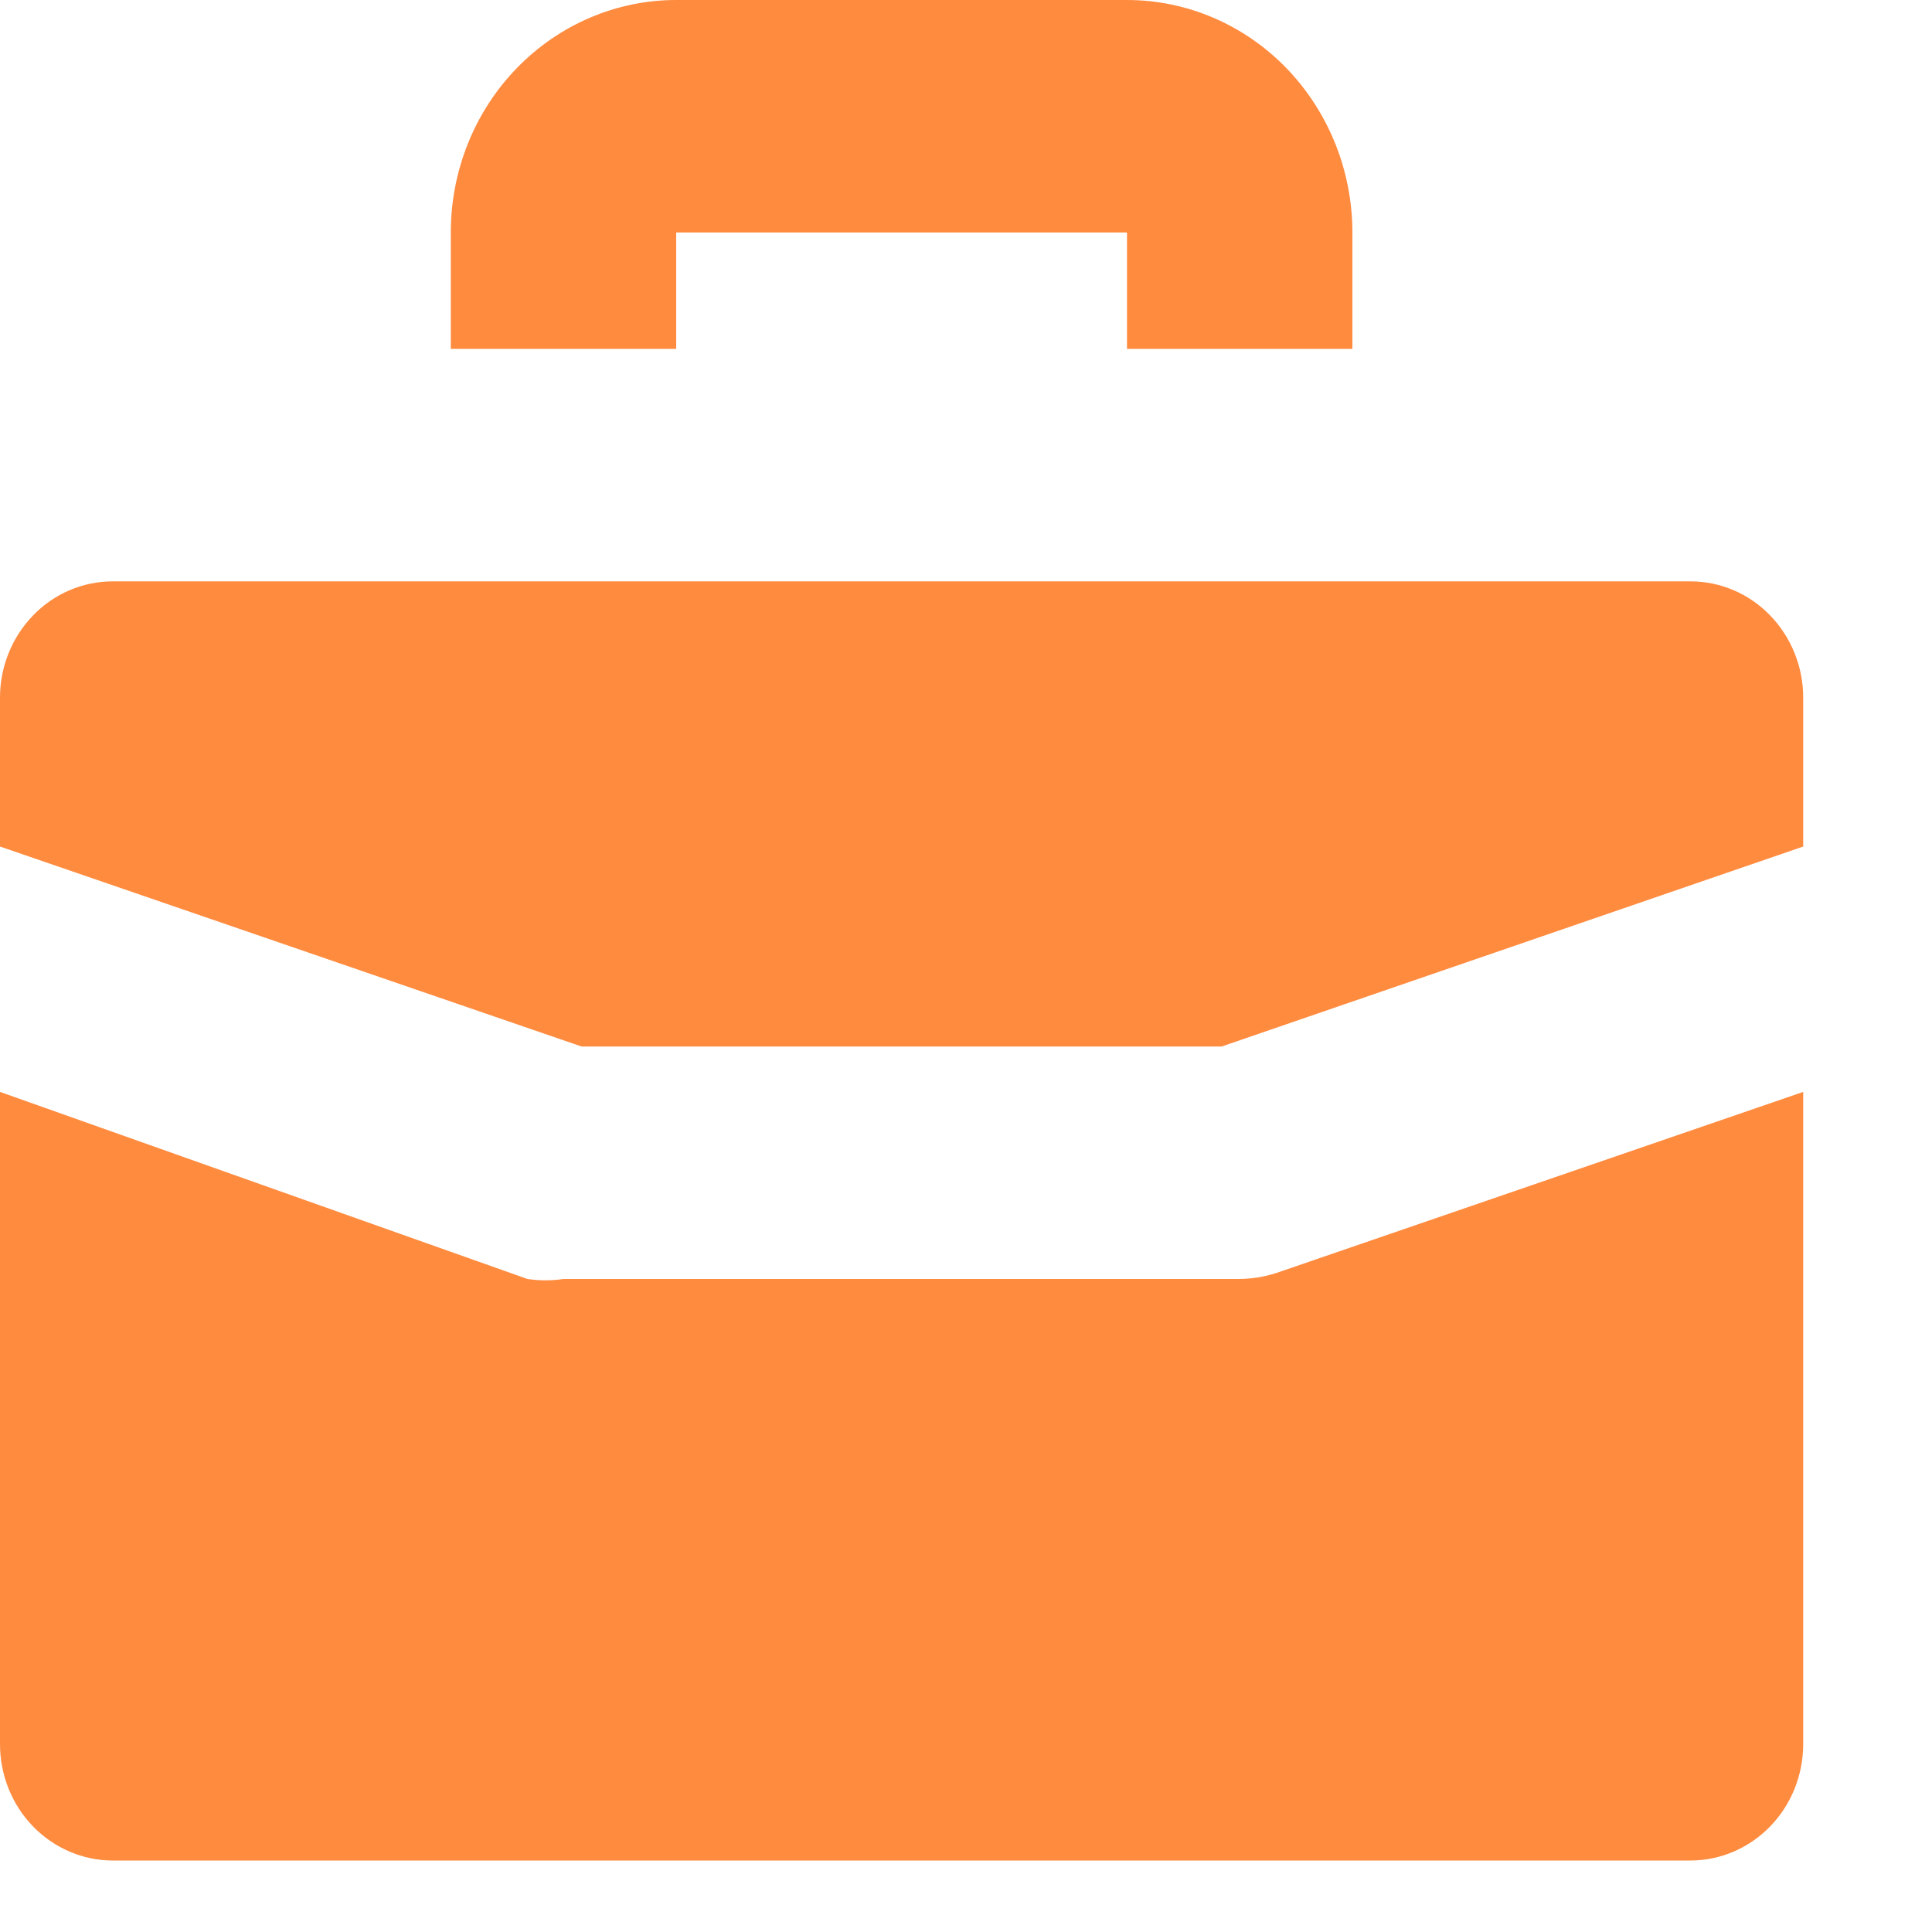
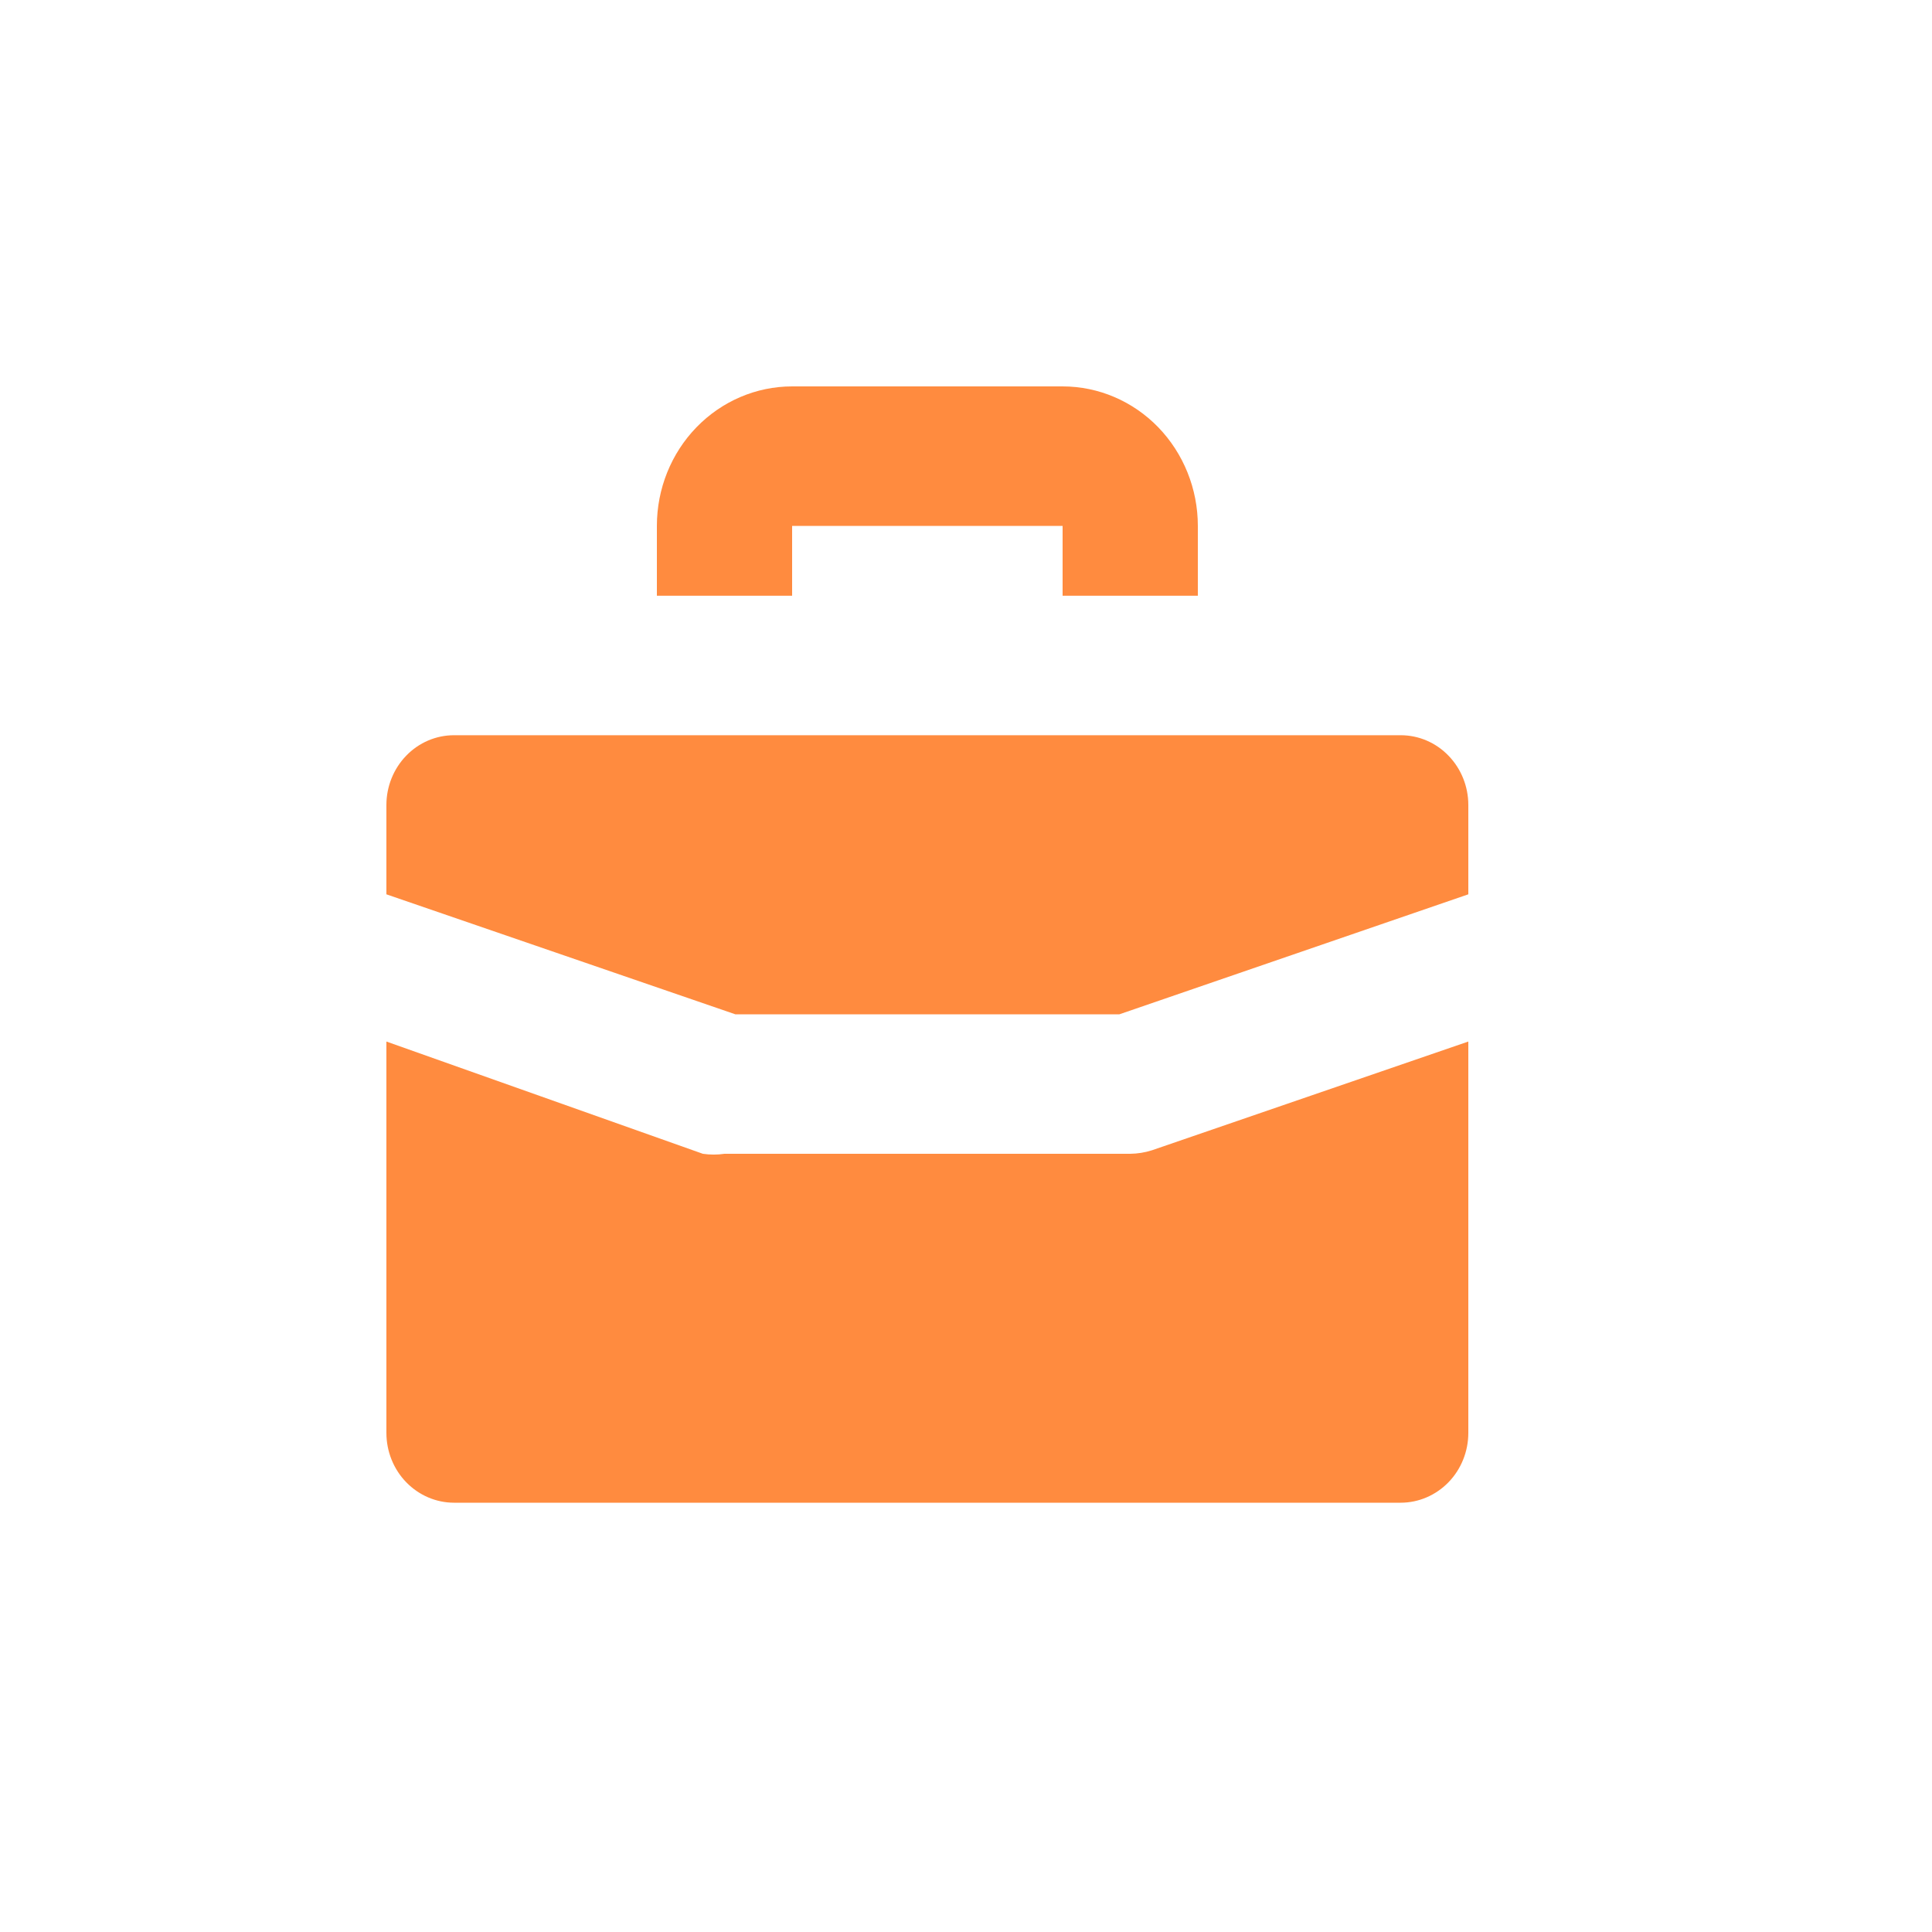
- <svg xmlns="http://www.w3.org/2000/svg" width="12" height="12" viewBox="0 0 12 12" fill="none">
-   <path fill-rule="evenodd" clip-rule="evenodd" d="M8.4 2.167V1.444C8.4 1.061 8.252 0.694 7.99 0.423C7.727 0.152 7.371 0 7 0H4.2C3.829 0 3.473 0.152 3.21 0.423C2.947 0.694 2.8 1.061 2.8 1.444V2.167H4.2V1.444H7V2.167H8.4ZM10.995 11.344C11.126 11.209 11.2 11.025 11.2 10.833V6.782L7.924 7.908C7.851 7.931 7.776 7.943 7.7 7.944H3.5C3.426 7.955 3.35 7.955 3.276 7.944L0 6.782V10.833C0 11.025 0.074 11.209 0.205 11.344C0.336 11.479 0.514 11.556 0.7 11.556H10.5C10.686 11.556 10.864 11.479 10.995 11.344ZM7.588 6.5L11.2 5.258V4.333C11.2 4.142 11.126 3.958 10.995 3.823C10.864 3.687 10.686 3.611 10.5 3.611H0.7C0.514 3.611 0.336 3.687 0.205 3.823C0.074 3.958 0 4.142 0 4.333V5.258L3.612 6.5H7.588Z" fill="#FF8B3F" />
+ <svg xmlns="http://www.w3.org/2000/svg" width="20" height="20" viewBox="0 0 20 20" fill="none">
+   <path fill-rule="evenodd" clip-rule="evenodd" d="M12.4 6.167V5.444C12.4 5.061 12.252 4.694 11.99 4.423C11.727 4.152 11.371 4 11 4H8.2C7.829 4 7.473 4.152 7.21 4.423C6.947 4.694 6.8 5.061 6.8 5.444V6.167H8.2V5.444H11V6.167H12.4ZM14.995 15.344C15.126 15.209 15.2 15.025 15.2 14.833V10.782L11.924 11.908C11.851 11.931 11.776 11.943 11.7 11.944H7.5C7.426 11.955 7.35 11.955 7.276 11.944L4 10.782V14.833C4 15.025 4.074 15.209 4.205 15.344C4.336 15.479 4.514 15.556 4.7 15.556H14.5C14.686 15.556 14.864 15.479 14.995 15.344ZM11.588 10.5L15.2 9.258V8.333C15.2 8.142 15.126 7.958 14.995 7.823C14.864 7.687 14.686 7.611 14.5 7.611H4.7C4.514 7.611 4.336 7.687 4.205 7.823C4.074 7.958 4 8.142 4 8.333V9.258L7.612 10.5H11.588Z" fill="#FF8B3F" />
</svg>
